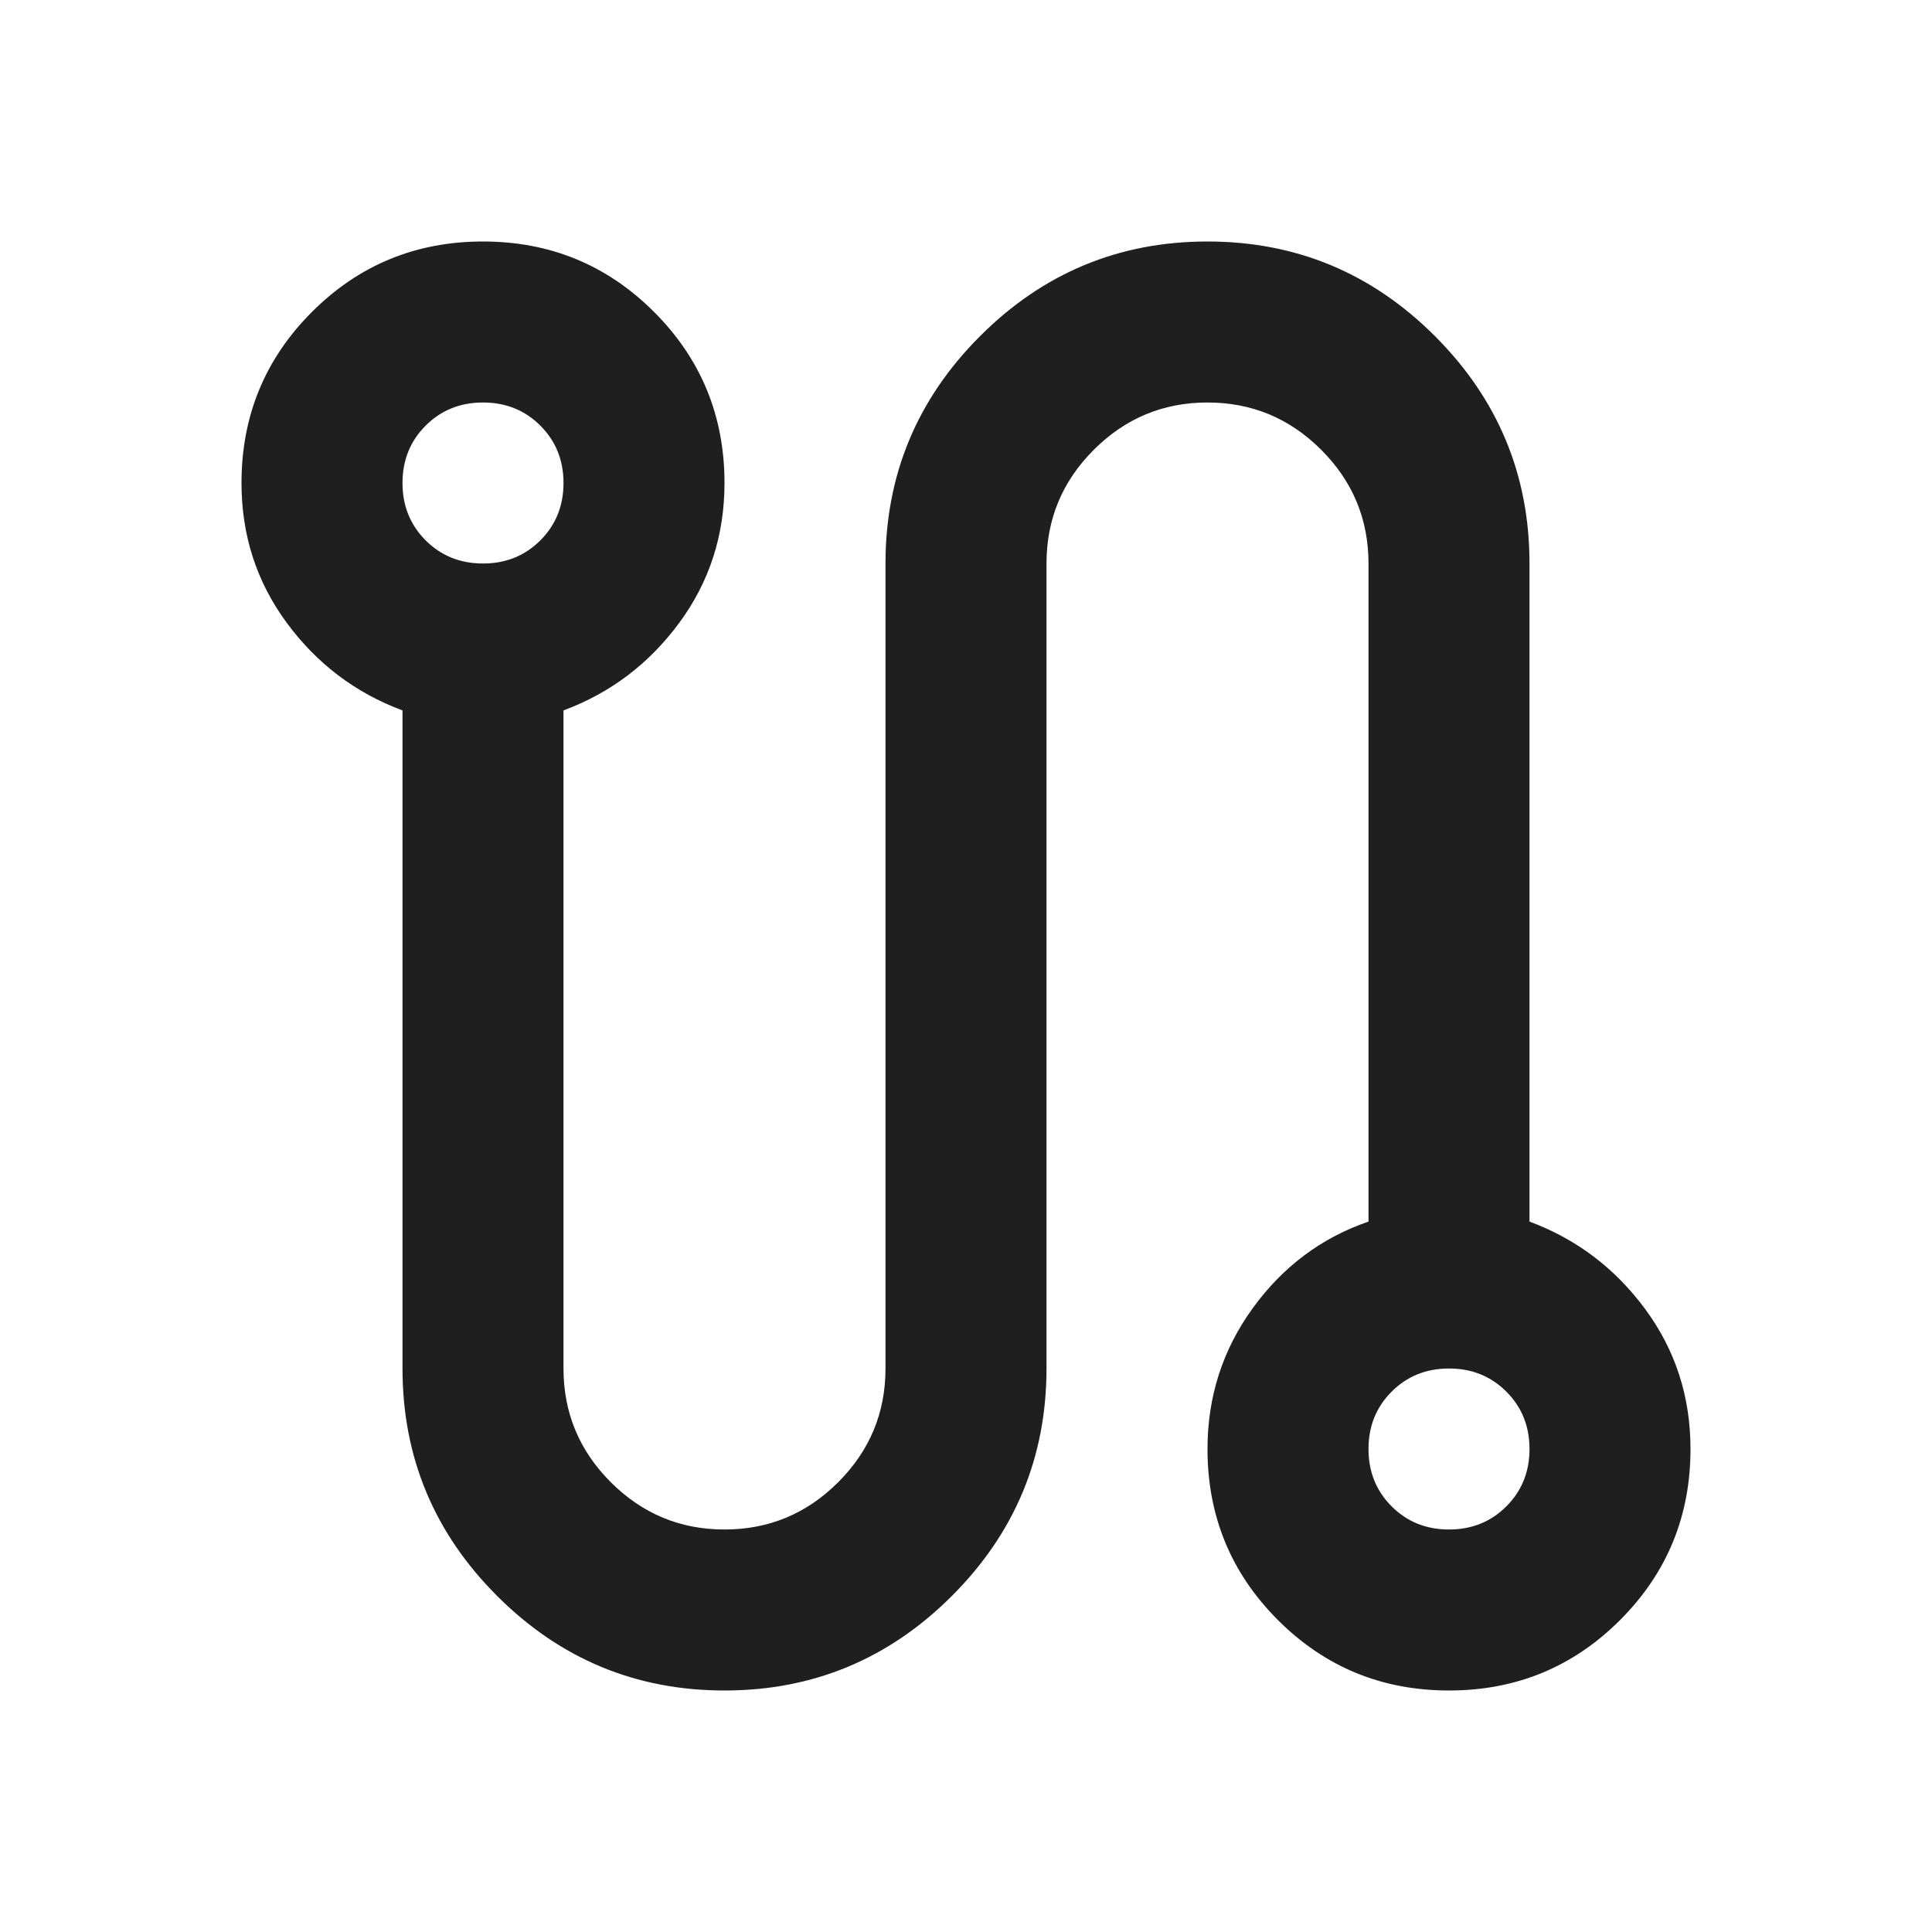
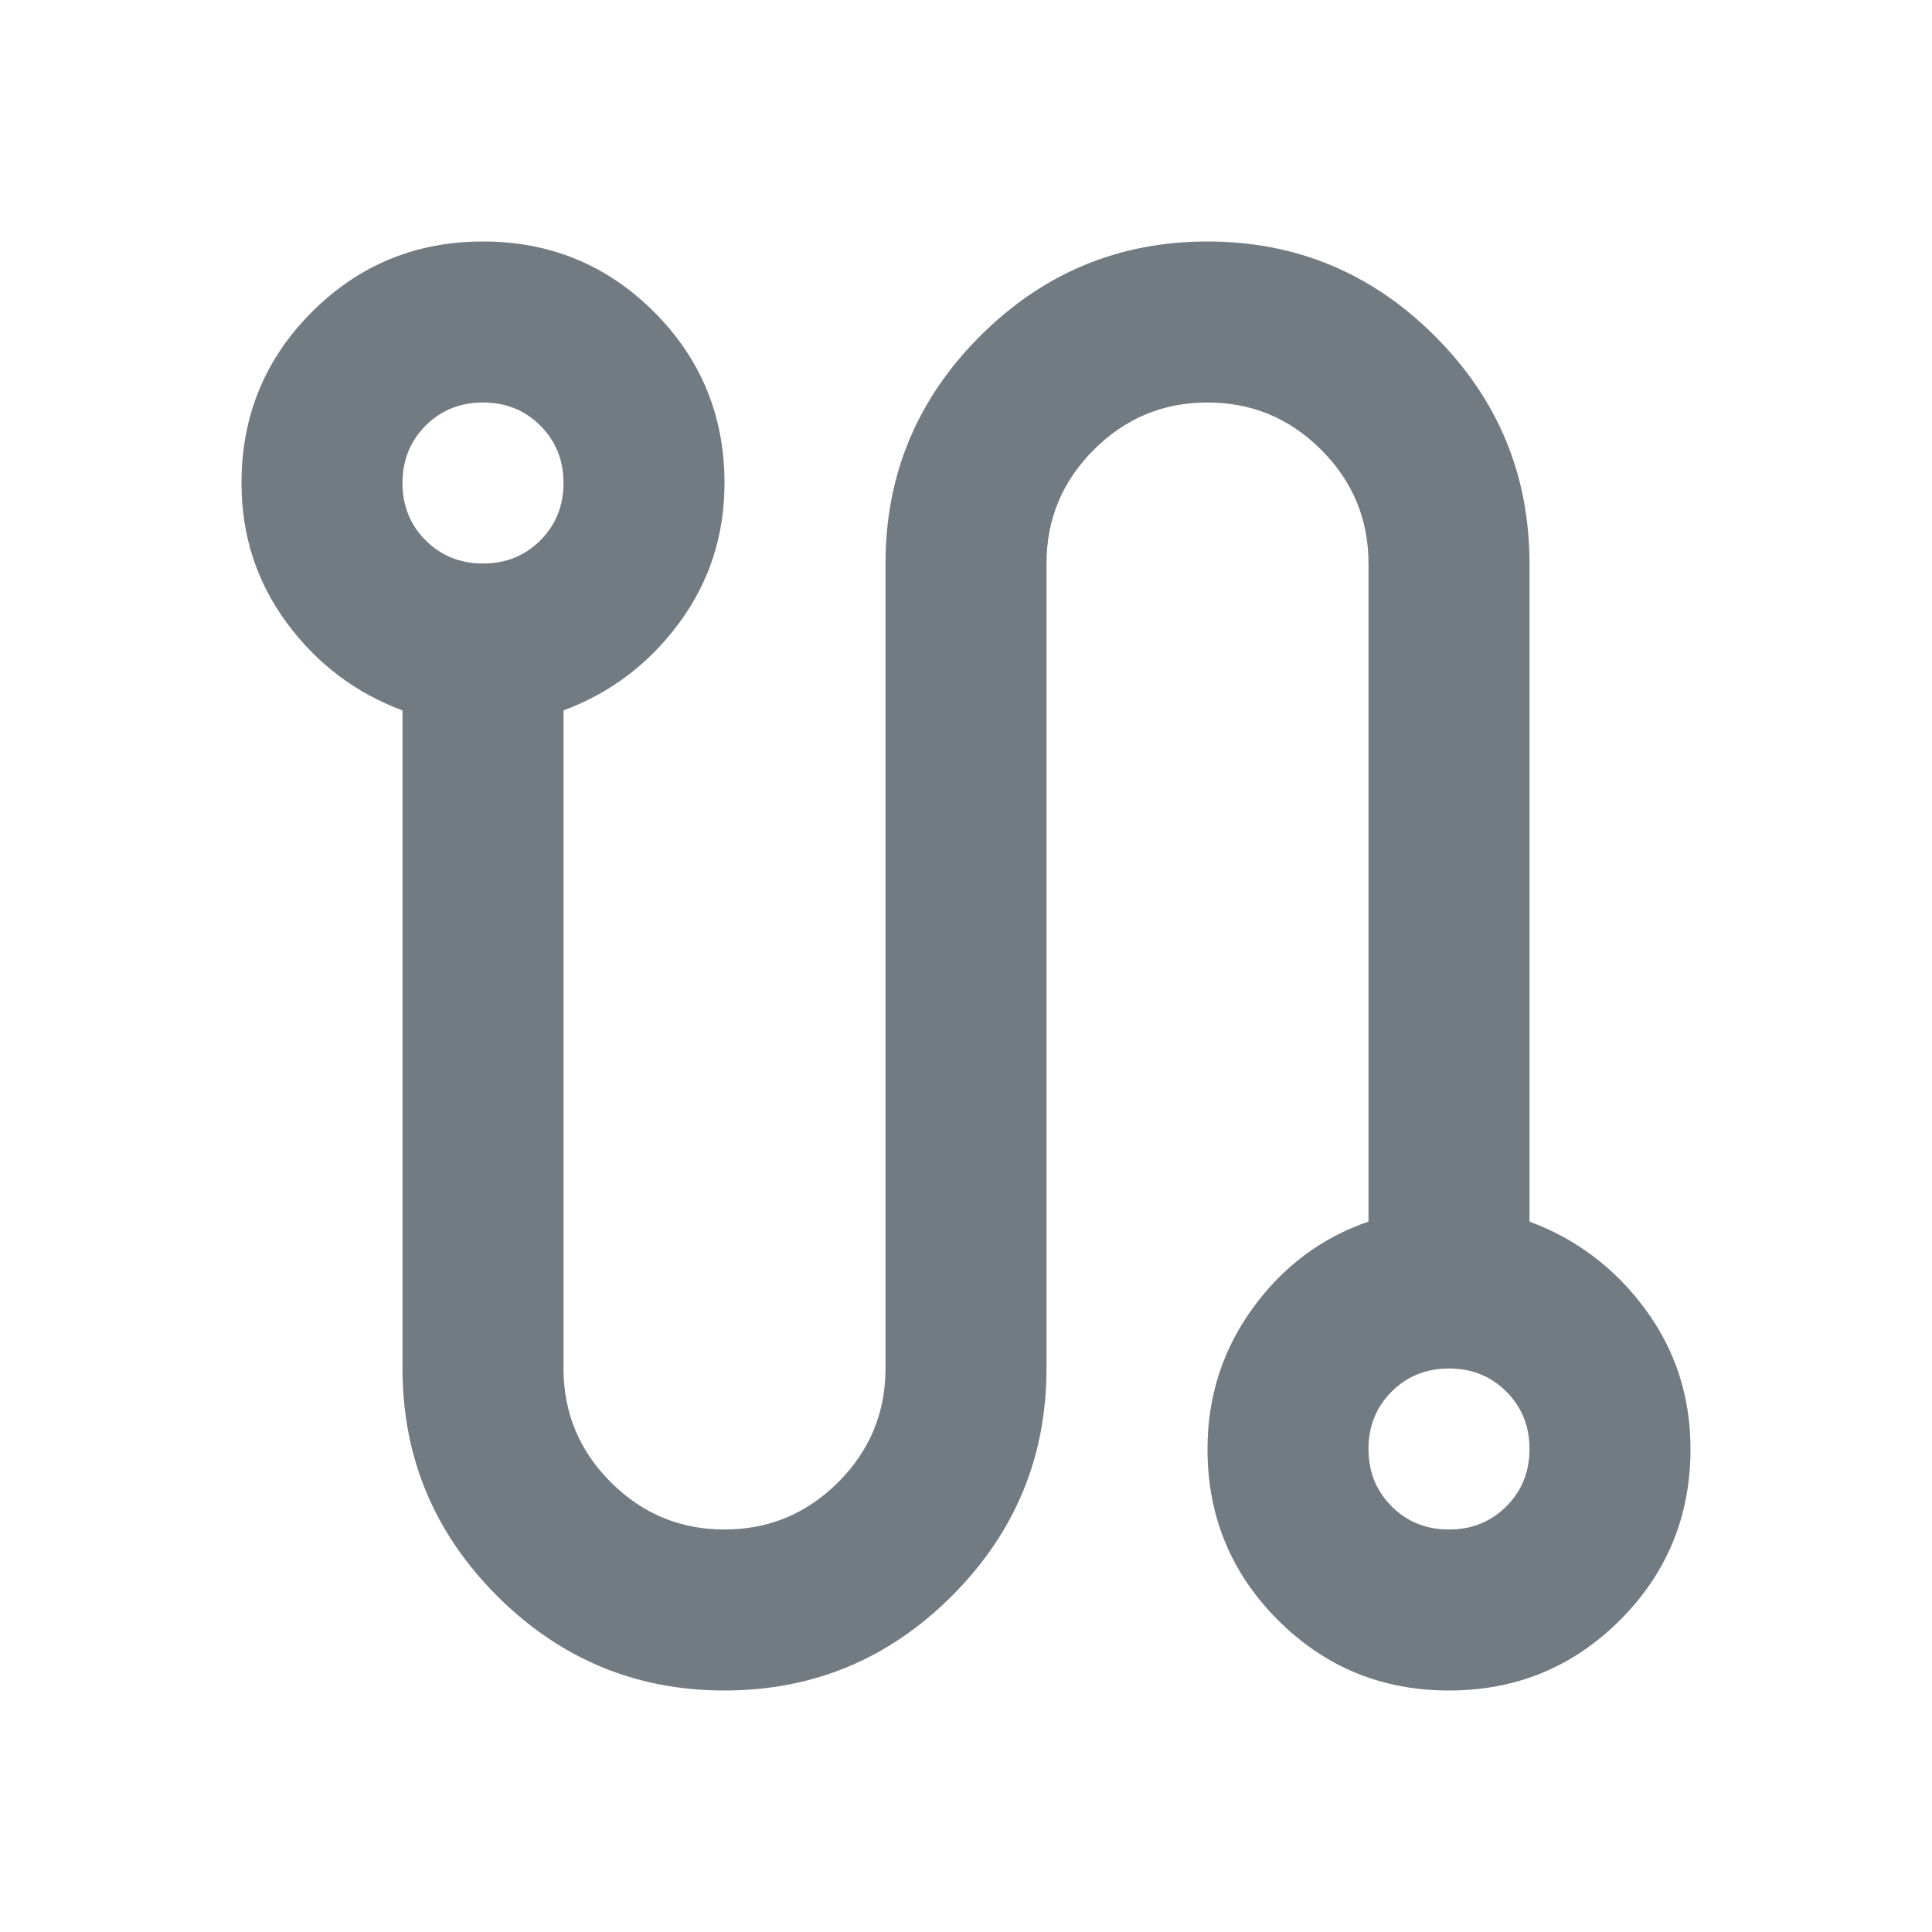
- <svg xmlns="http://www.w3.org/2000/svg" height="24px" viewBox="0 -960 960 960" width="24px" fill="#1f1f1f">
+ <svg xmlns="http://www.w3.org/2000/svg" height="24px" viewBox="0 -960 960 960" width="24px" fill="#737b82">
  <path d="M247-167q-47-47-47-113v-327q-35-13-57.5-43.5T120-720q0-50 35-85t85-35q50 0 85 35t35 85q0 39-22.5 69.5T280-607v327q0 33 23.5 56.5T360-200q33 0 56.5-23.5T440-280v-400q0-66 47-113t113-47q66 0 113 47t47 113v327q35 13 57.5 43.5T840-240q0 50-35 85t-85 35q-50 0-85-35t-35-85q0-39 22.5-70t57.5-43v-327q0-33-23.5-56.5T600-760q-33 0-56.5 23.5T520-680v400q0 66-47 113t-113 47q-66 0-113-47Zm-7-513q17 0 28.5-11.5T280-720q0-17-11.5-28.5T240-760q-17 0-28.5 11.5T200-720q0 17 11.5 28.5T240-680Zm480 480q17 0 28.5-11.5T760-240q0-17-11.5-28.5T720-280q-17 0-28.5 11.5T680-240q0 17 11.5 28.5T720-200ZM240-720Zm480 480Z" />
</svg>
